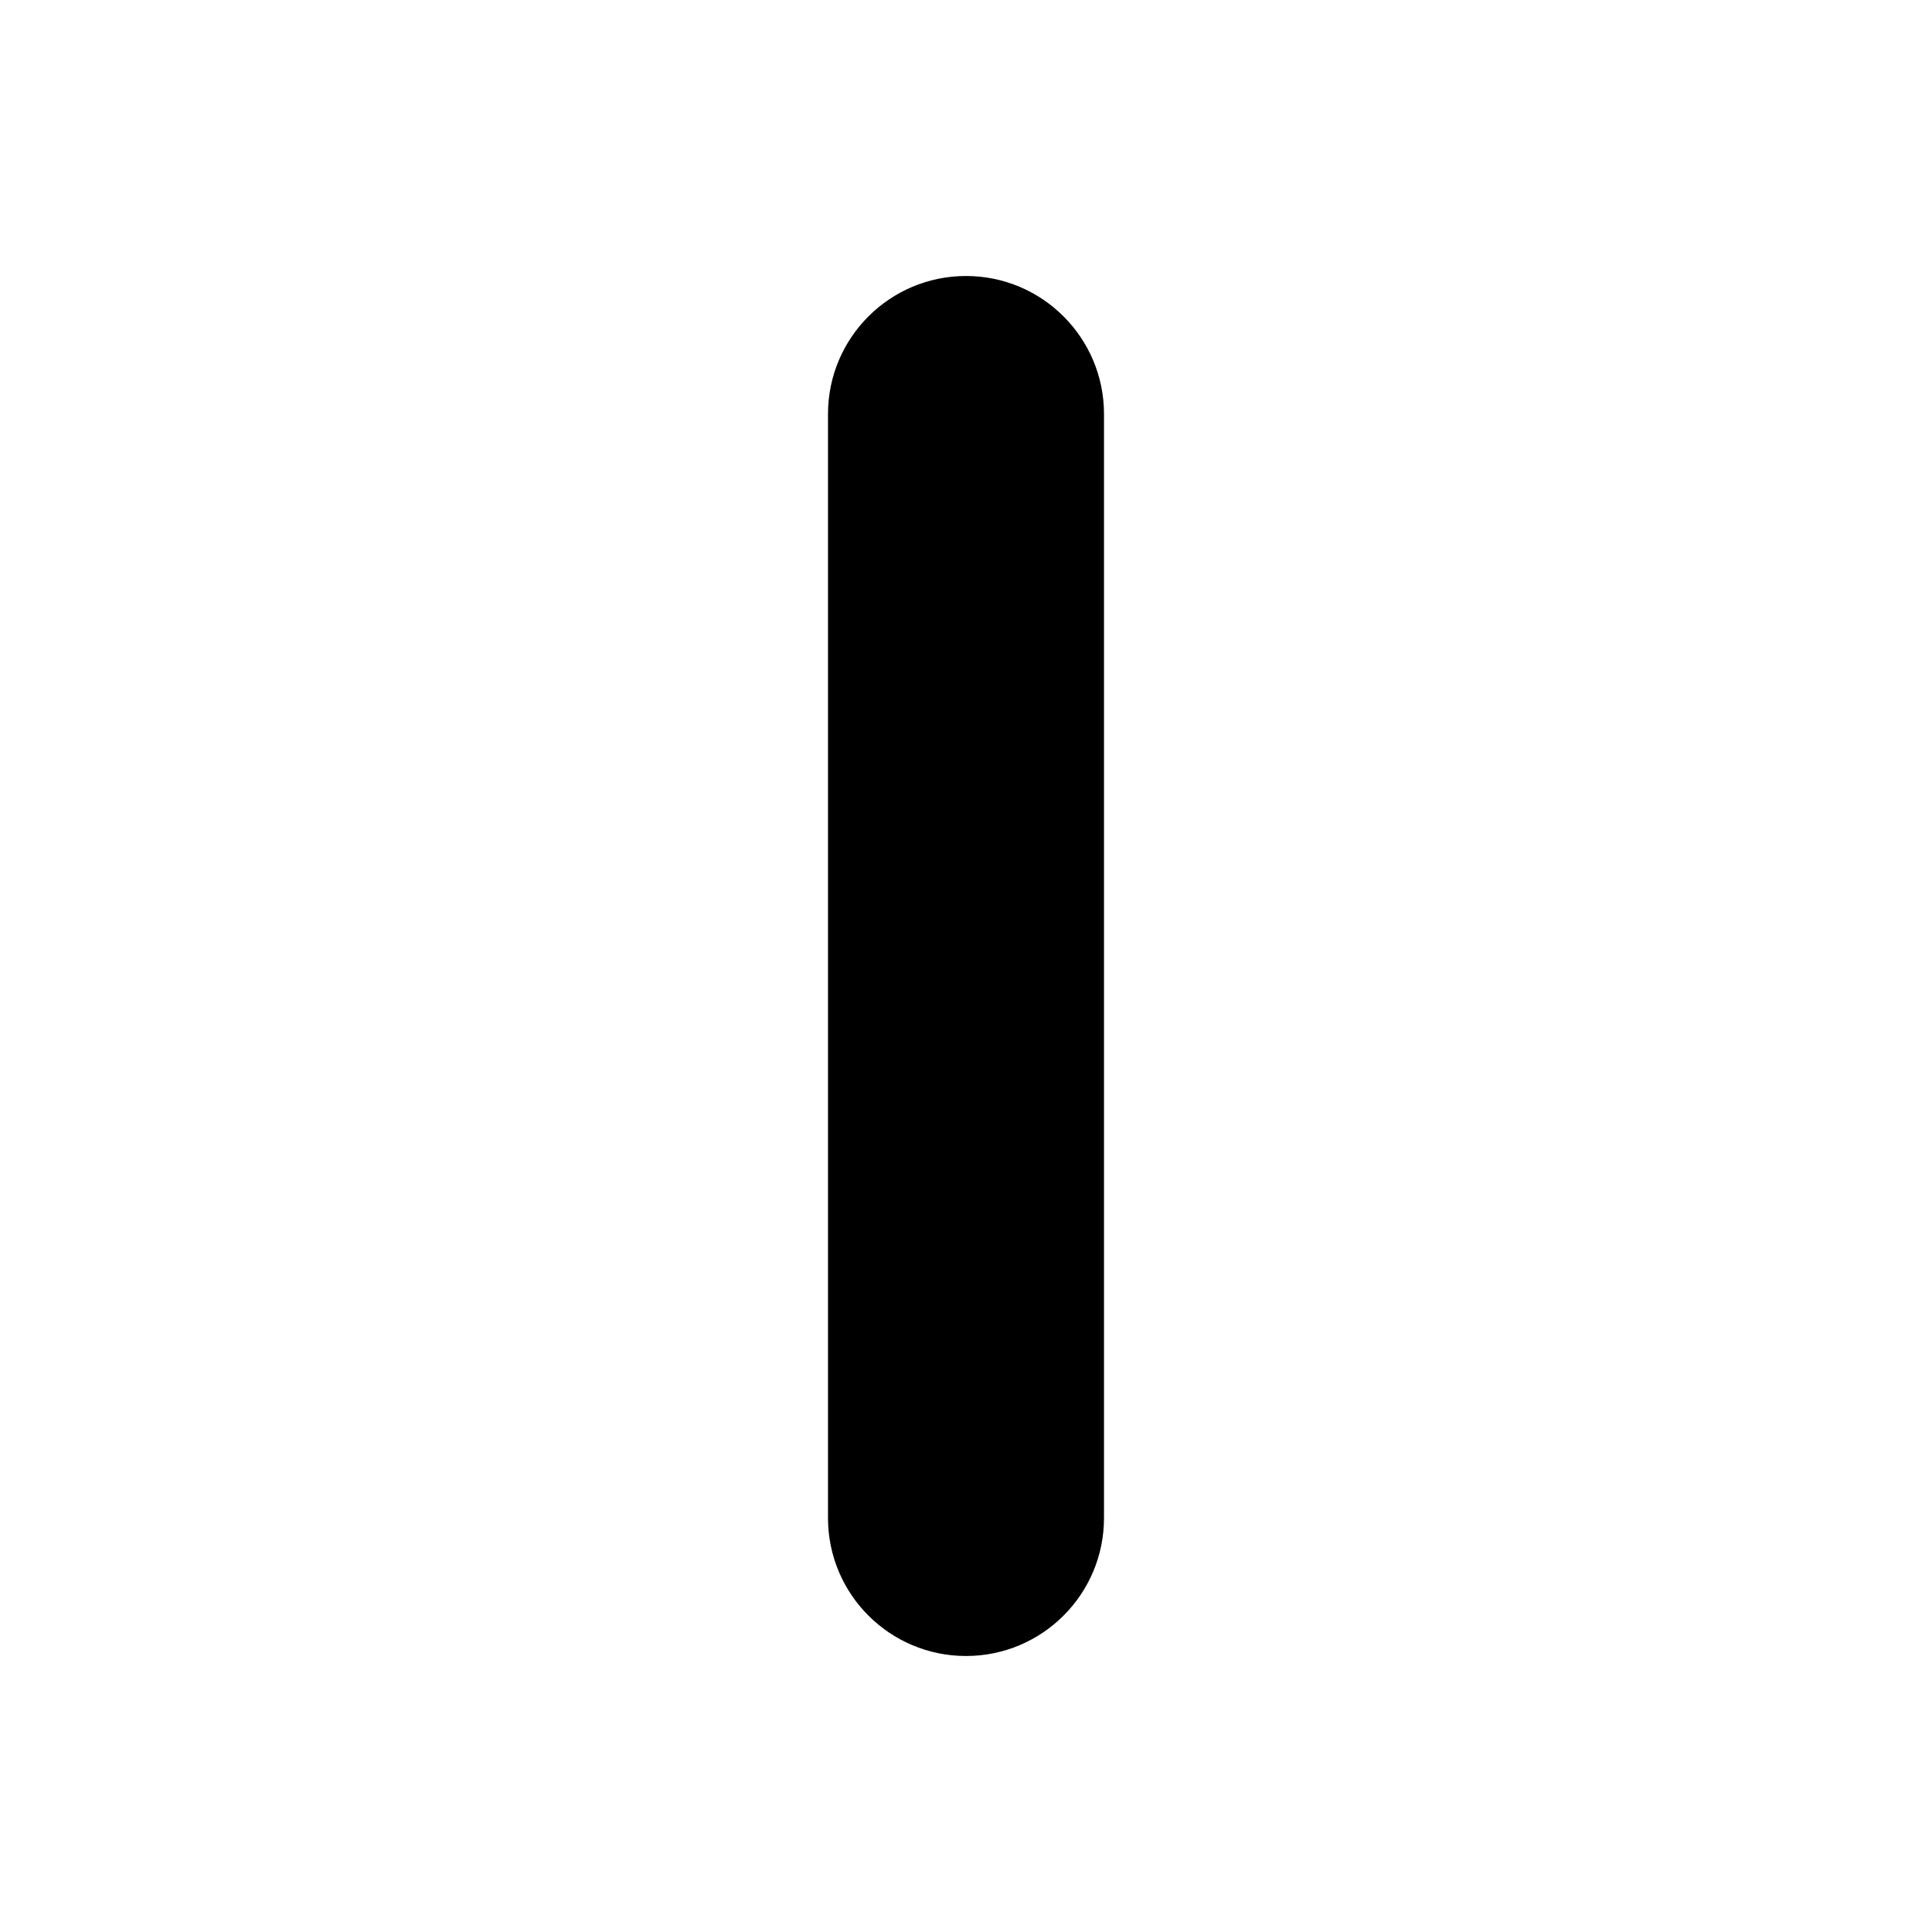
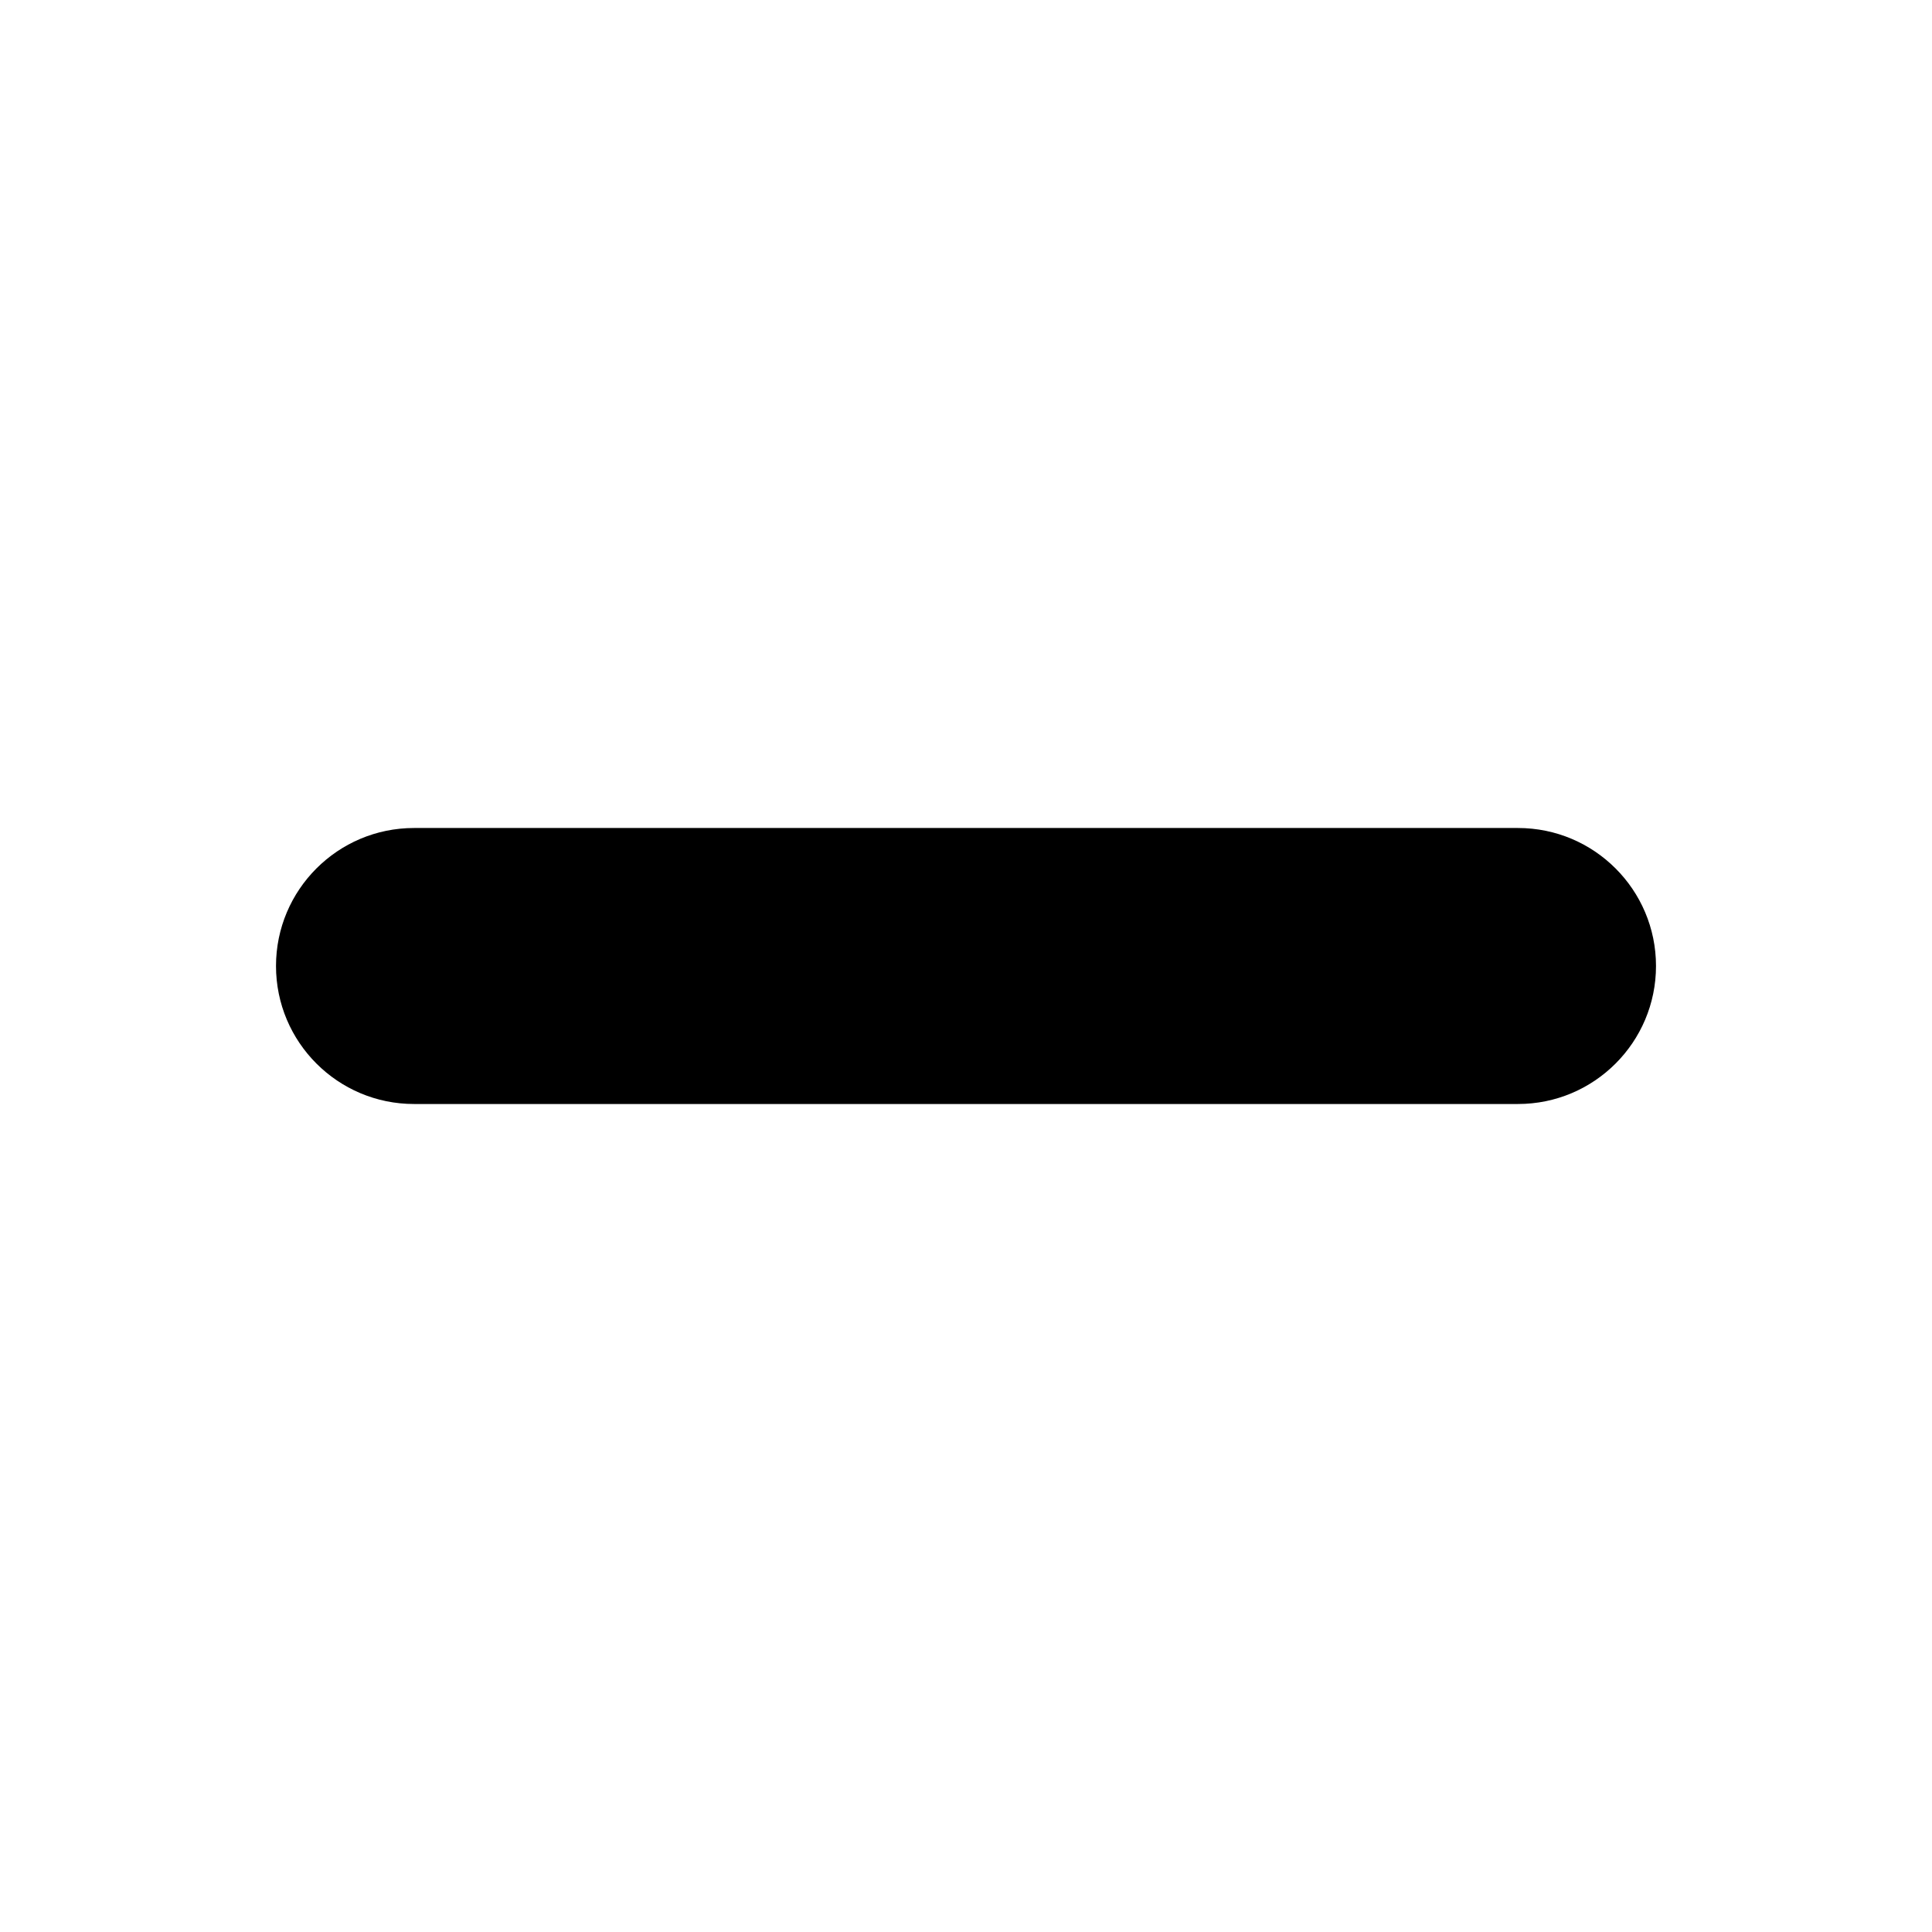
- <svg xmlns="http://www.w3.org/2000/svg" width="14px" height="14px" viewBox="0 0 14 14" version="1.1">
-   <defs />
-   <g id="Page-1" stroke="none" stroke-width="1" fill="none" fill-rule="evenodd">
-     <g id="14x14_minus_outline" fill="#000000">
-       <rect id="Icon" x="6" y="2" width="2" height="10" rx="1" />
-     </g>
-   </g>
+ <svg xmlns="http://www.w3.org/2000/svg" width="14" height="14" viewBox="0 0 14 14">
+   <path fill-rule="evenodd" d="M12,7 C12,7.552 11.552,8 11,8 L3,8 C2.448,8 2,7.552 2,7 C2,6.448 2.448,6 3,6 L11,6 C11.552,6 12,6.448 12,7 Z" />
</svg>
